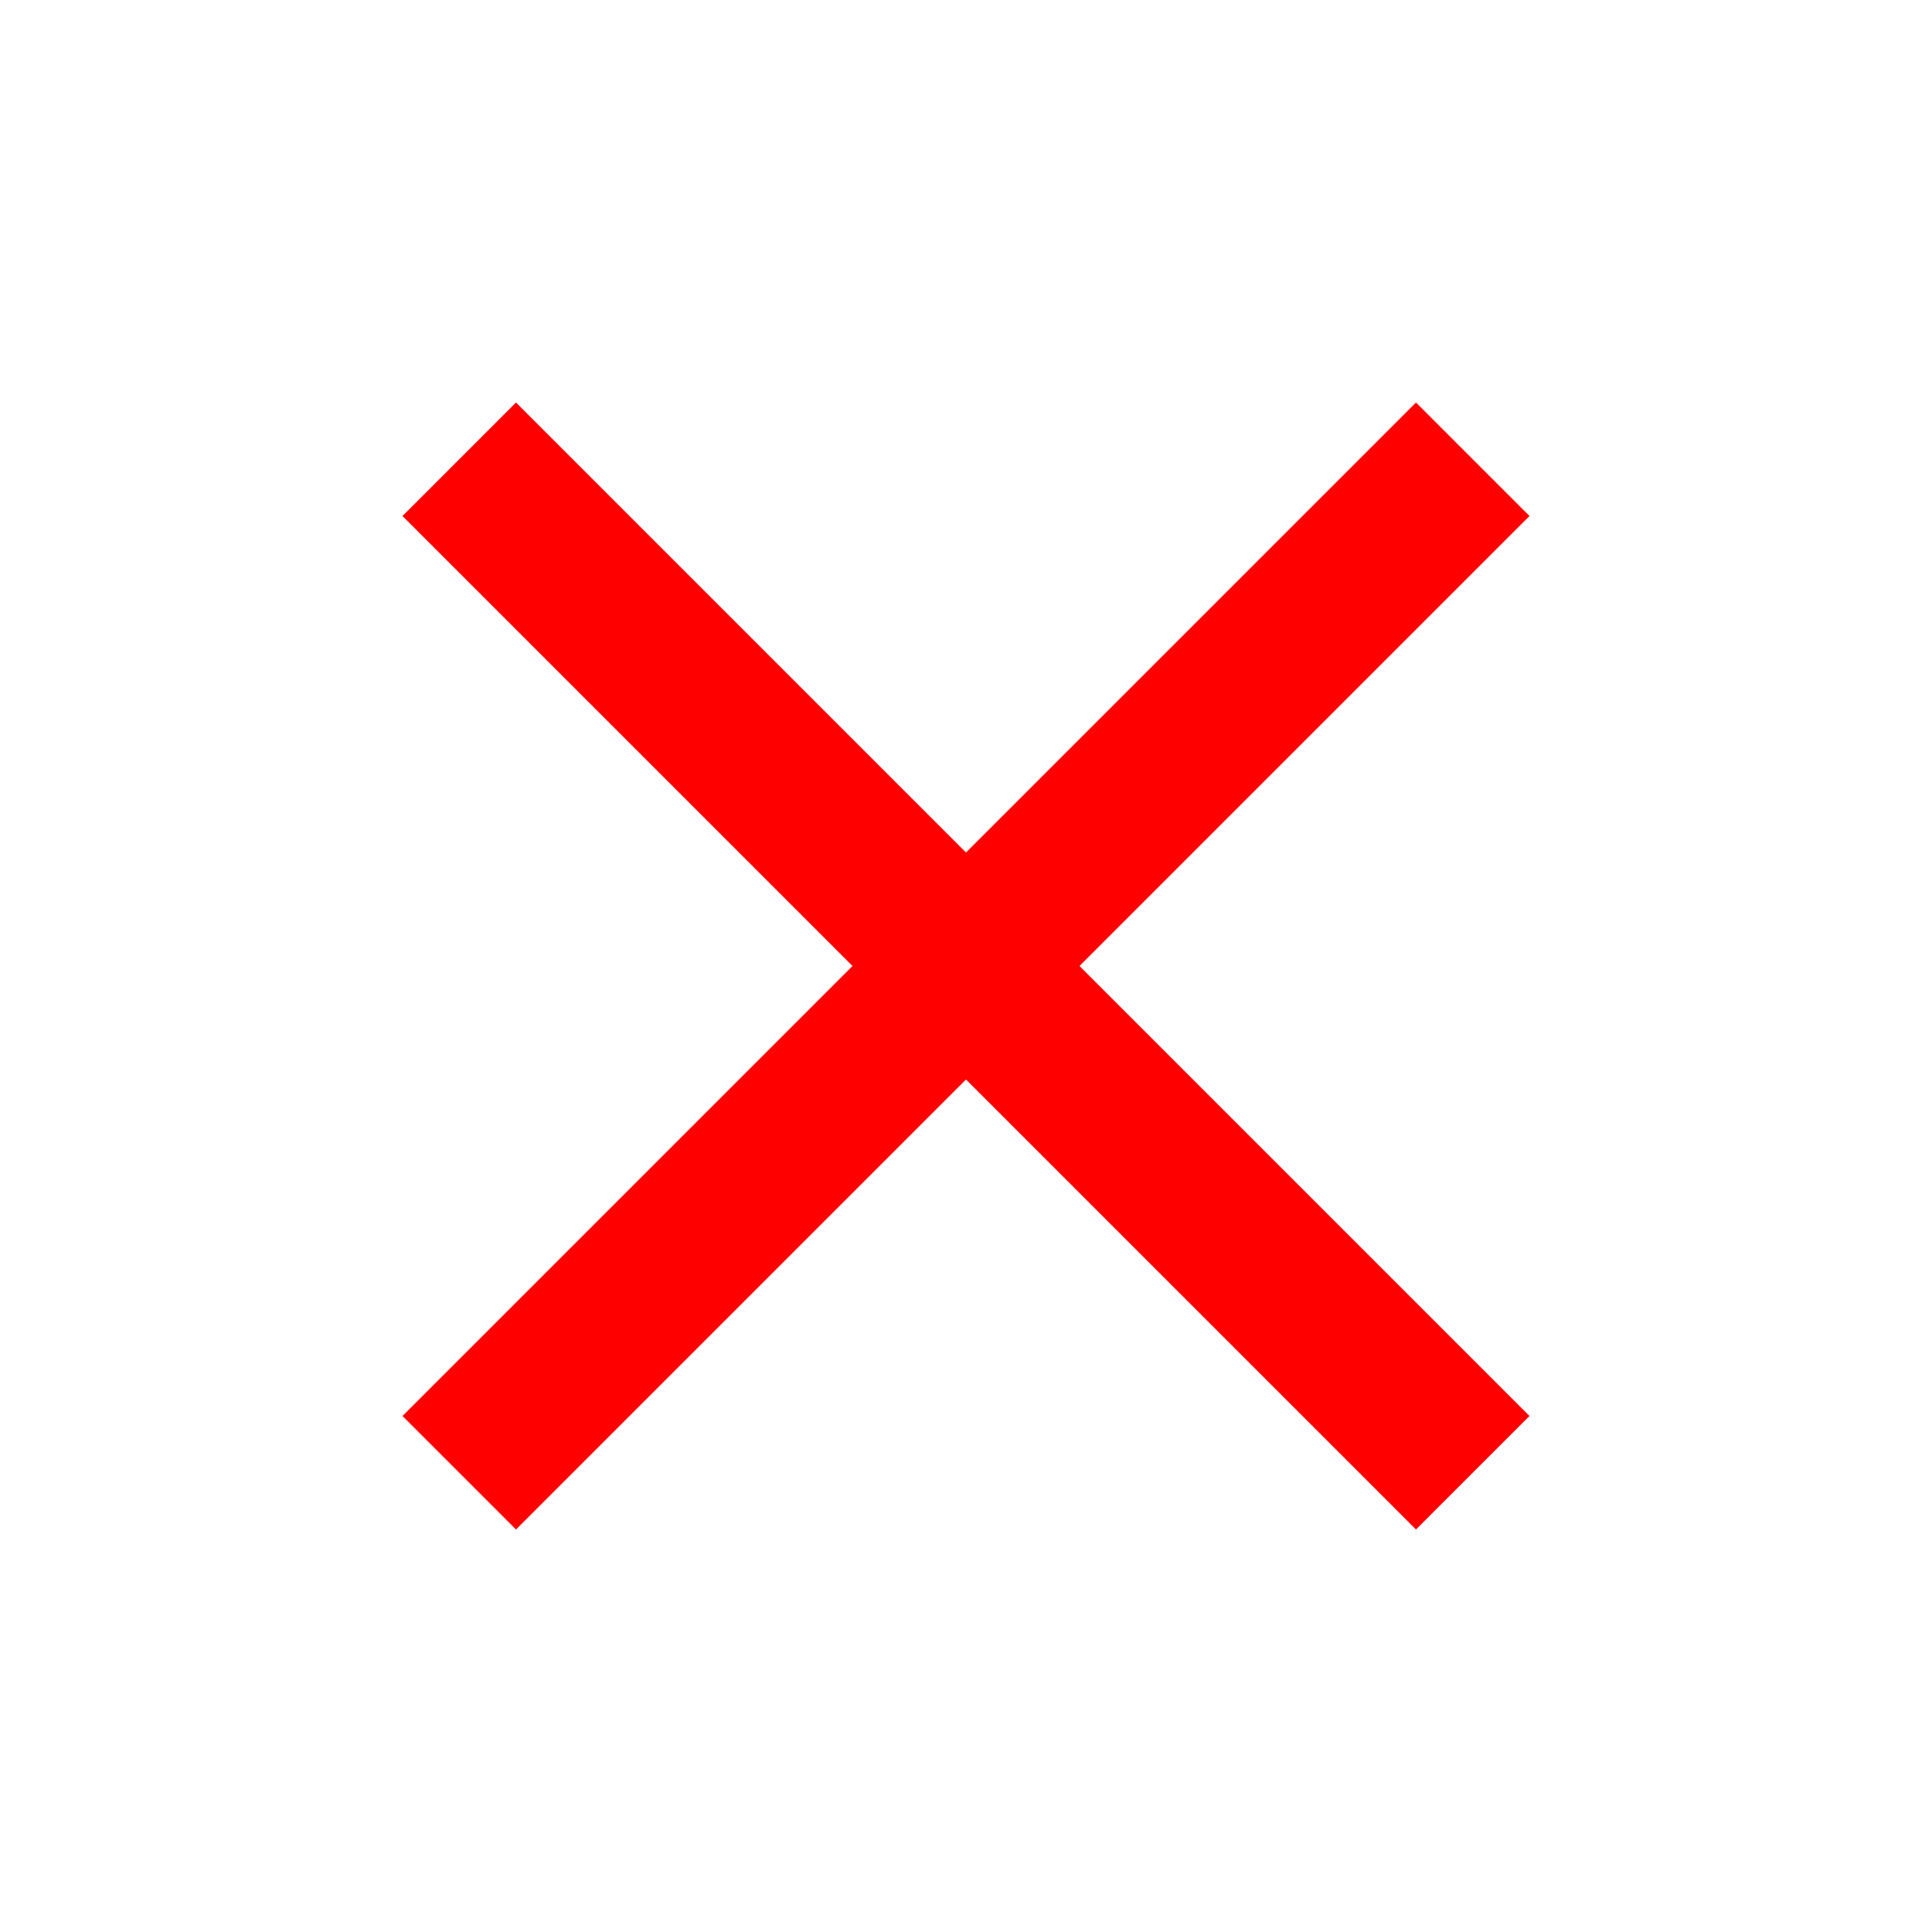
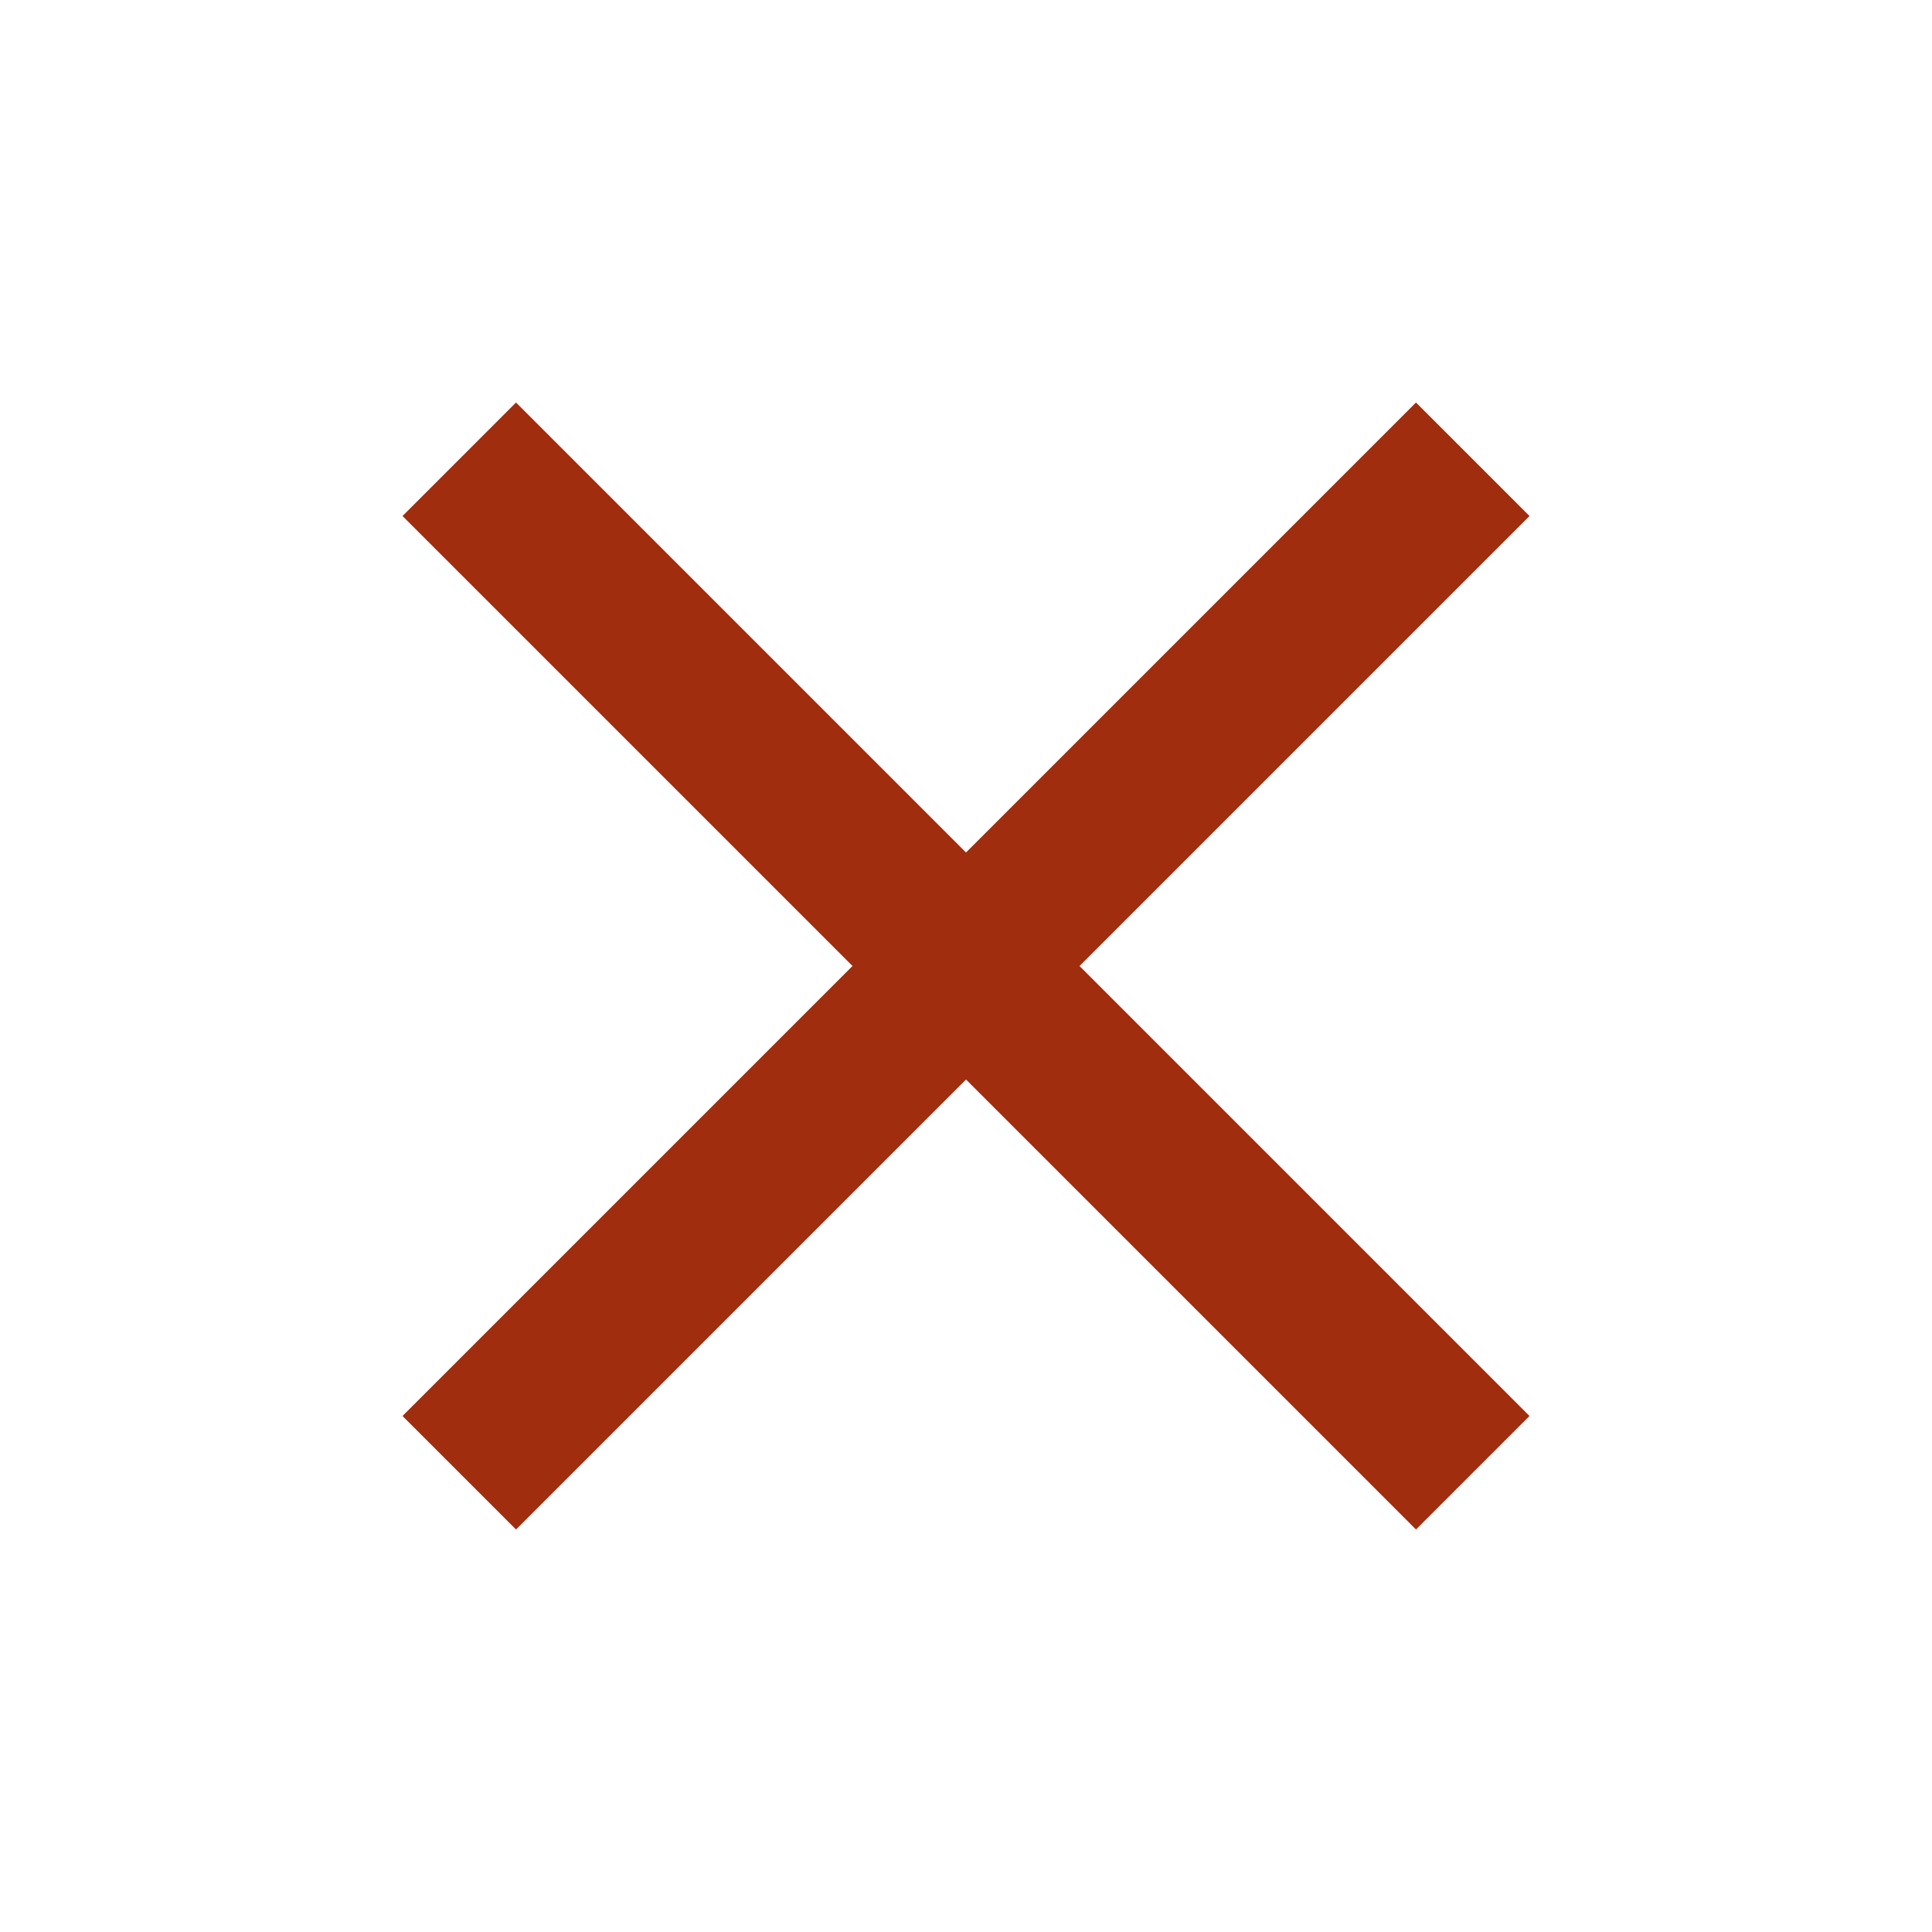
<svg xmlns="http://www.w3.org/2000/svg" version="1.1" width="24" height="24" viewBox="0 0 24 24">
-   <path fill="red" d="M19,6.41L17.59,5L12,10.59L6.41,5L5,6.41L10.59,12L5,17.59L6.41,19L12,13.41L17.59,19L19,17.59L13.41,12L19,6.41Z" />
+   <path fill="#A12D0F" d="M19,6.41L17.59,5L12,10.59L6.41,5L5,6.41L10.59,12L5,17.59L6.41,19L12,13.41L17.59,19L19,17.59L13.41,12L19,6.41Z" />
</svg>
